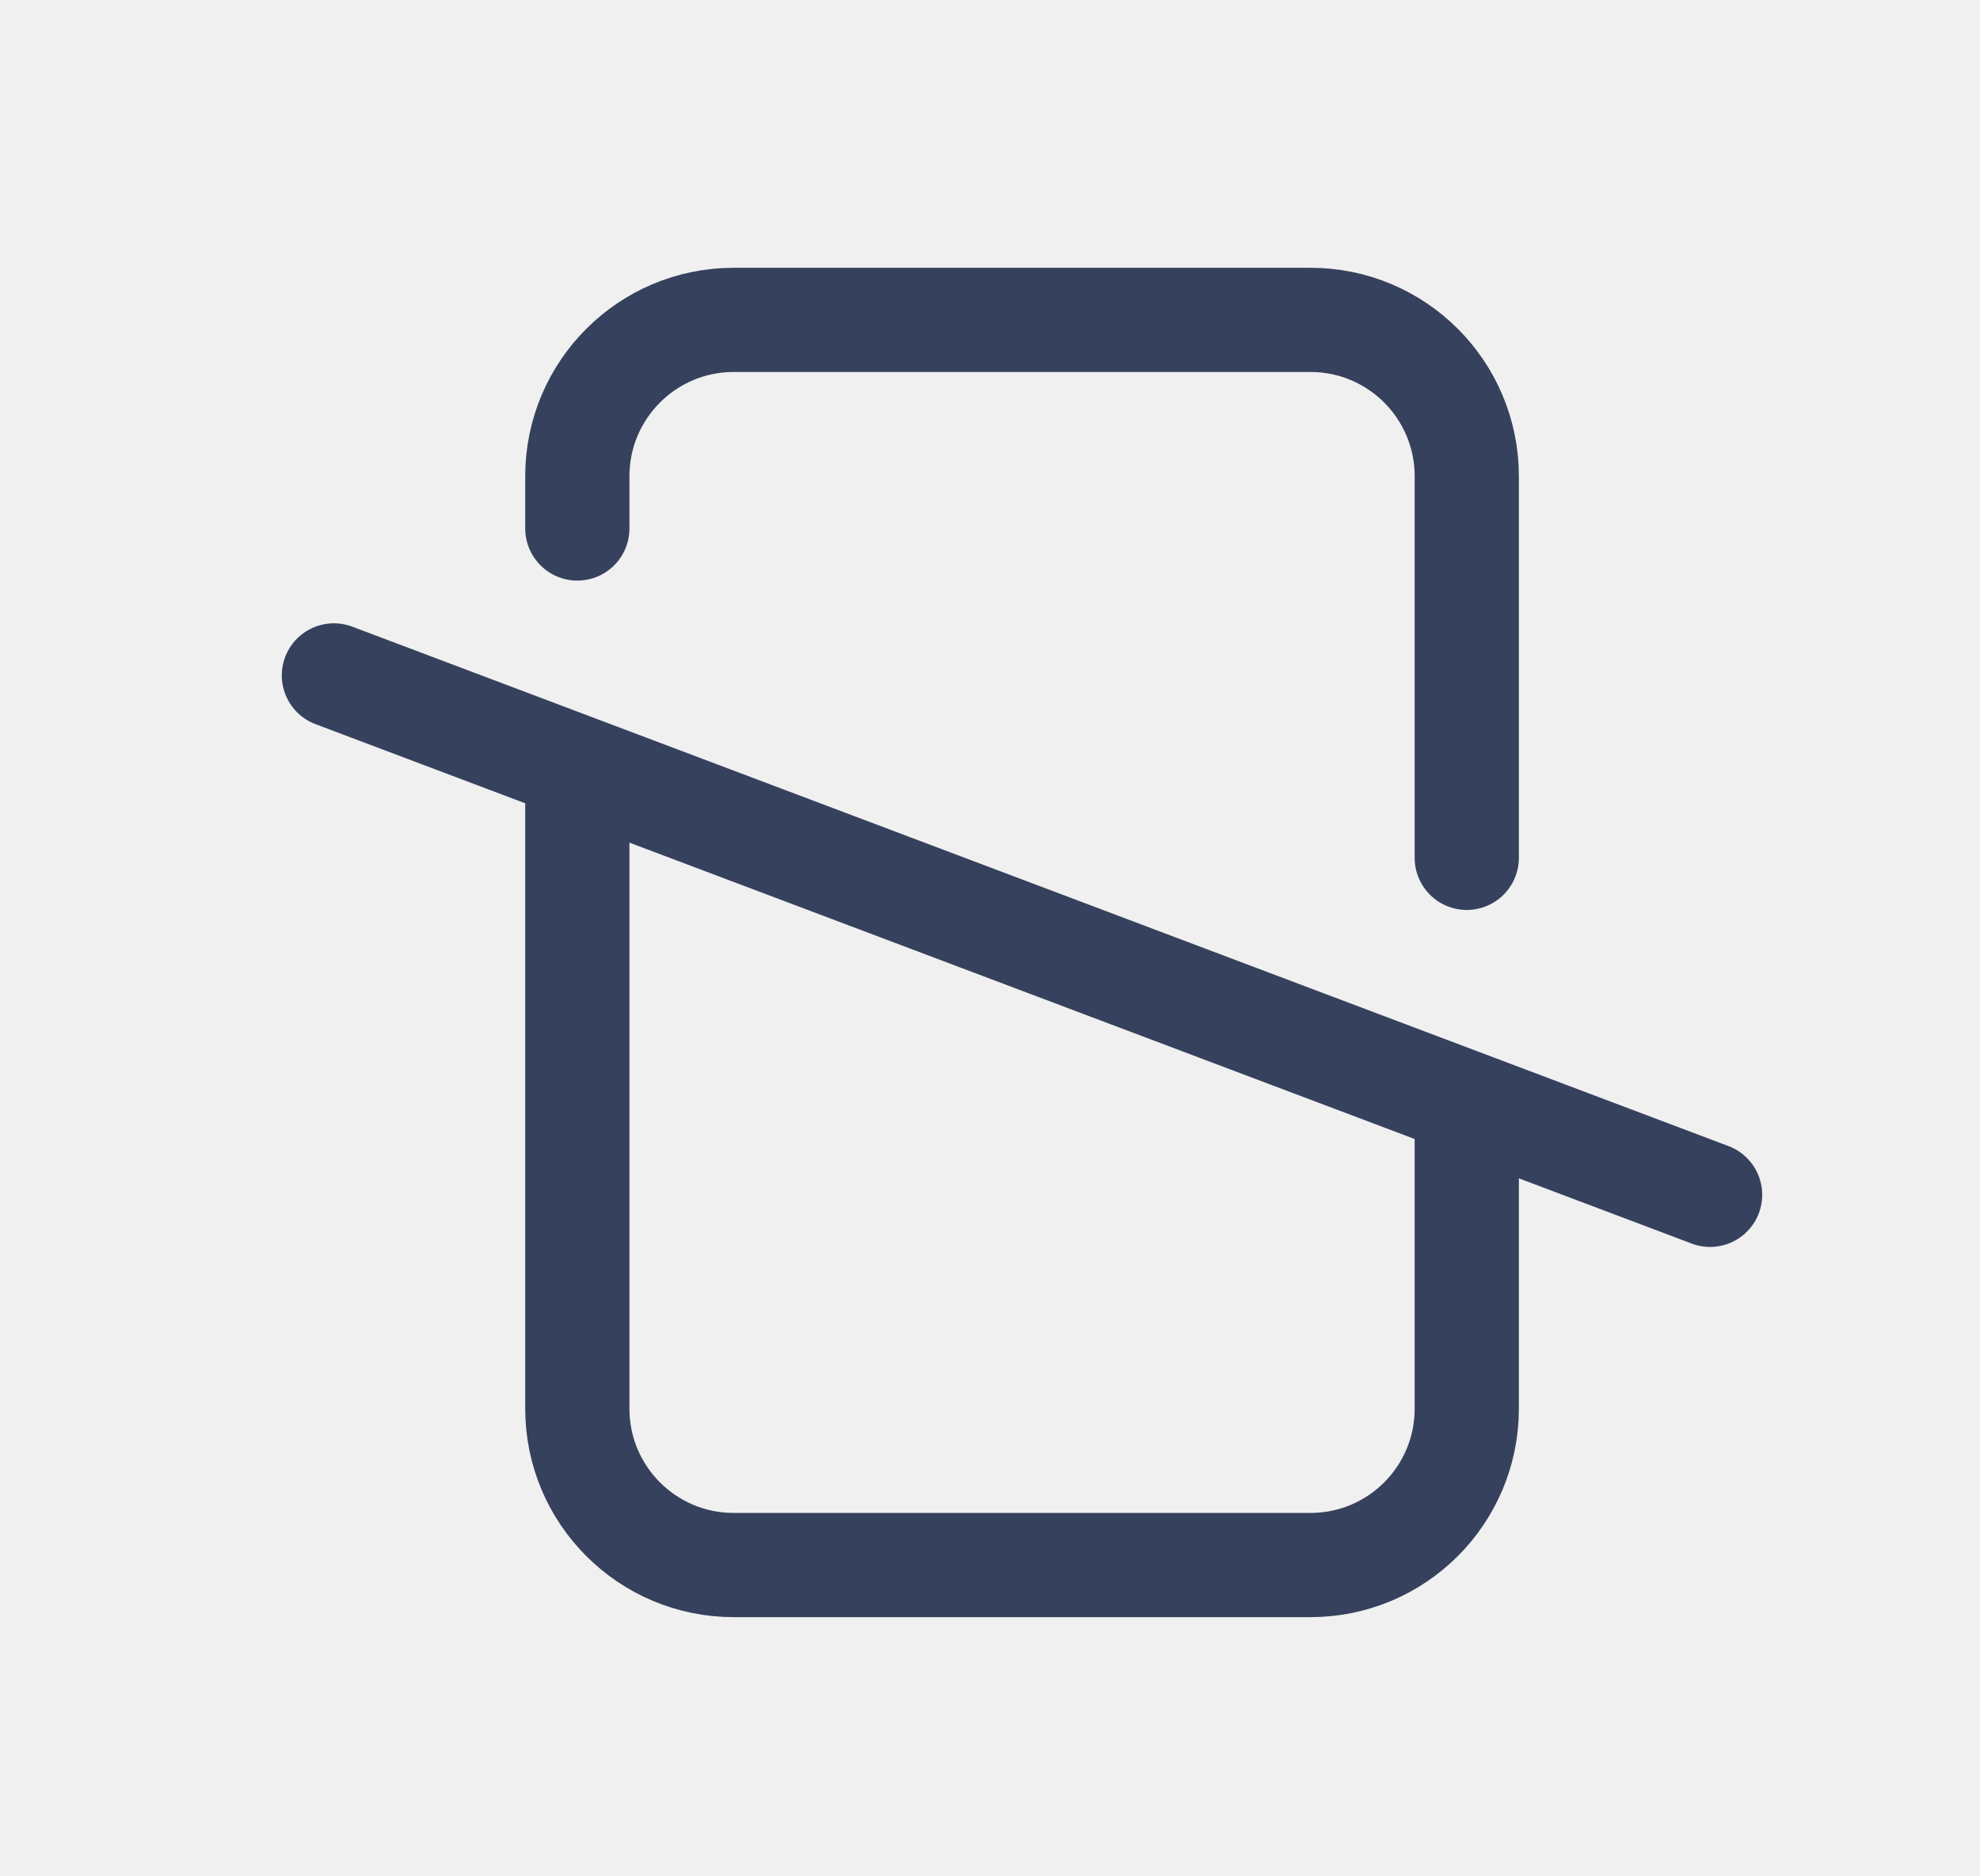
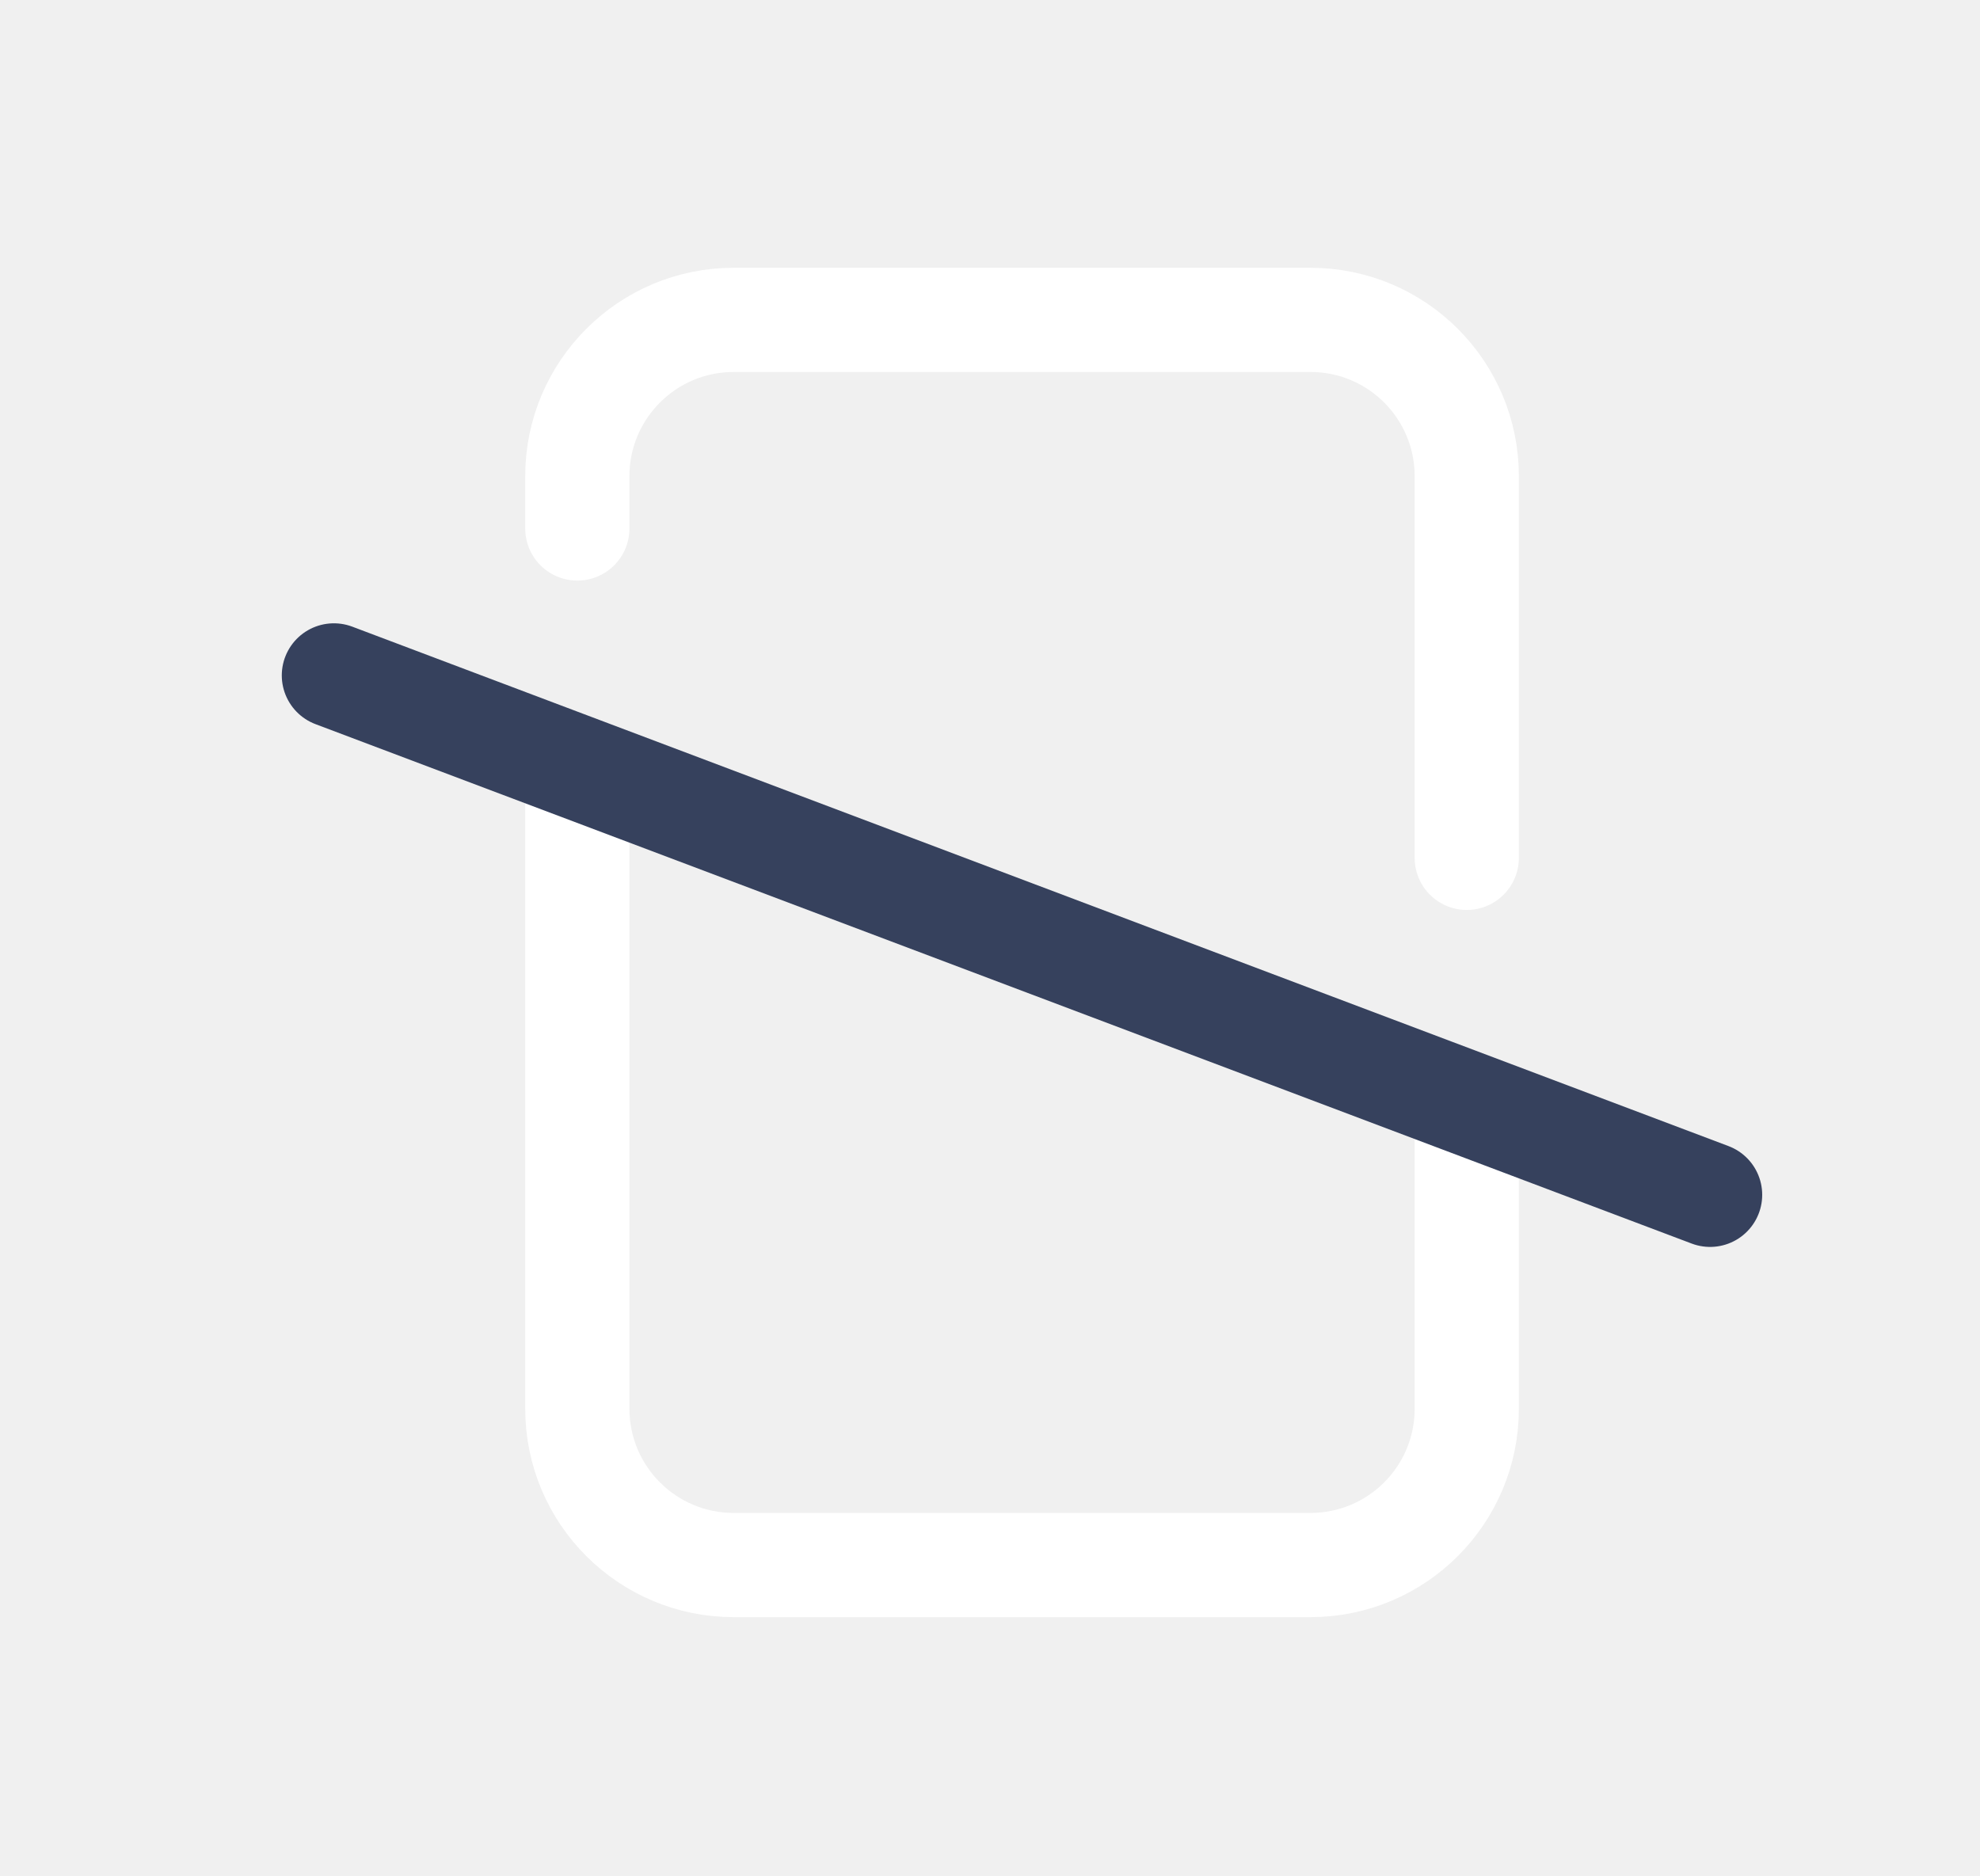
<svg xmlns="http://www.w3.org/2000/svg" width="19" height="18" viewBox="0 0 19 18" fill="none">
-   <path d="M14.075 10.693V13.52C14.075 14.348 13.404 15.02 12.575 15.02H11.941H7.04C6.212 15.02 5.54 14.348 5.54 13.52V7.423M5.54 5.072V4.57C5.54 3.742 6.212 3.07 7.04 3.07H11.941H12.575C13.404 3.07 14.075 3.742 14.075 4.57V6.058V8.233" stroke="#36415D" stroke-linecap="round" />
+   <path d="M14.075 10.693V13.52C14.075 14.348 13.404 15.02 12.575 15.02H11.941H7.04C6.212 15.02 5.54 14.348 5.54 13.52V7.423M5.54 5.072V4.57C5.54 3.742 6.212 3.07 7.04 3.07H11.941H12.575C13.404 3.07 14.075 3.742 14.075 4.57V6.058V8.233" stroke="white" stroke-linecap="round" />
  <path d="M3.204 6.482L16.41 11.467" stroke="#36415D" stroke-linecap="round" stroke-linejoin="round" />
</svg>
